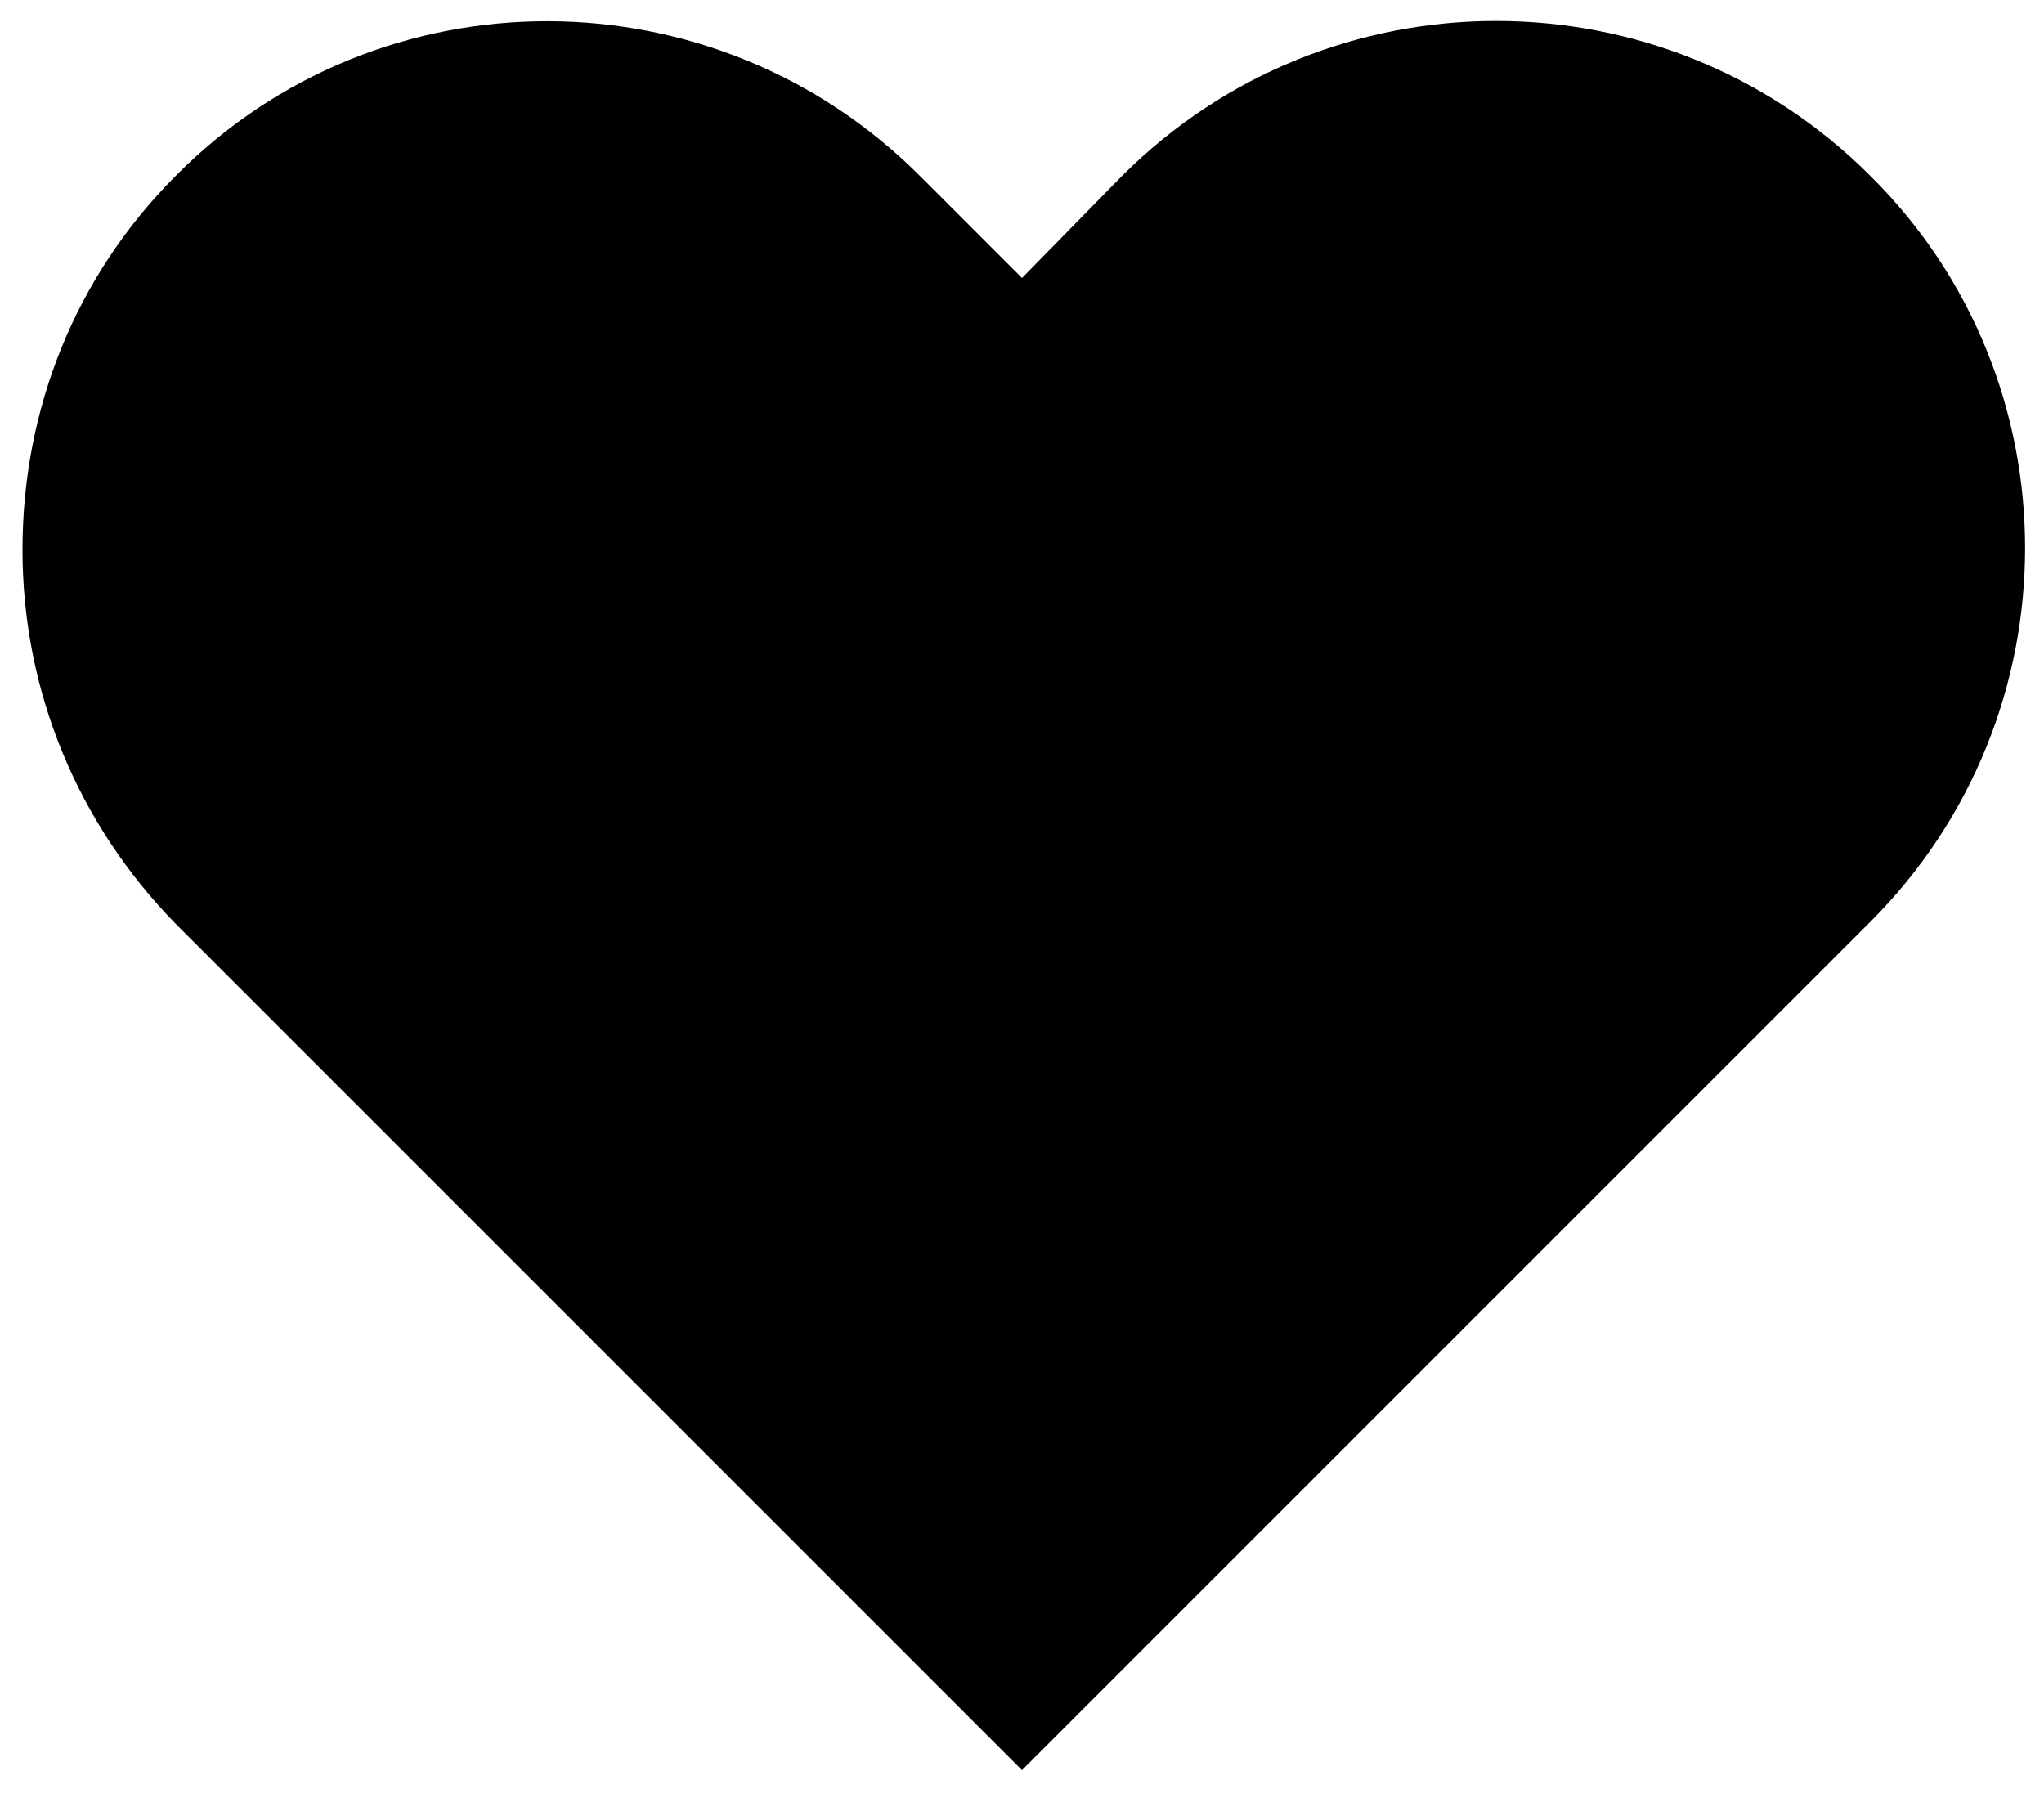
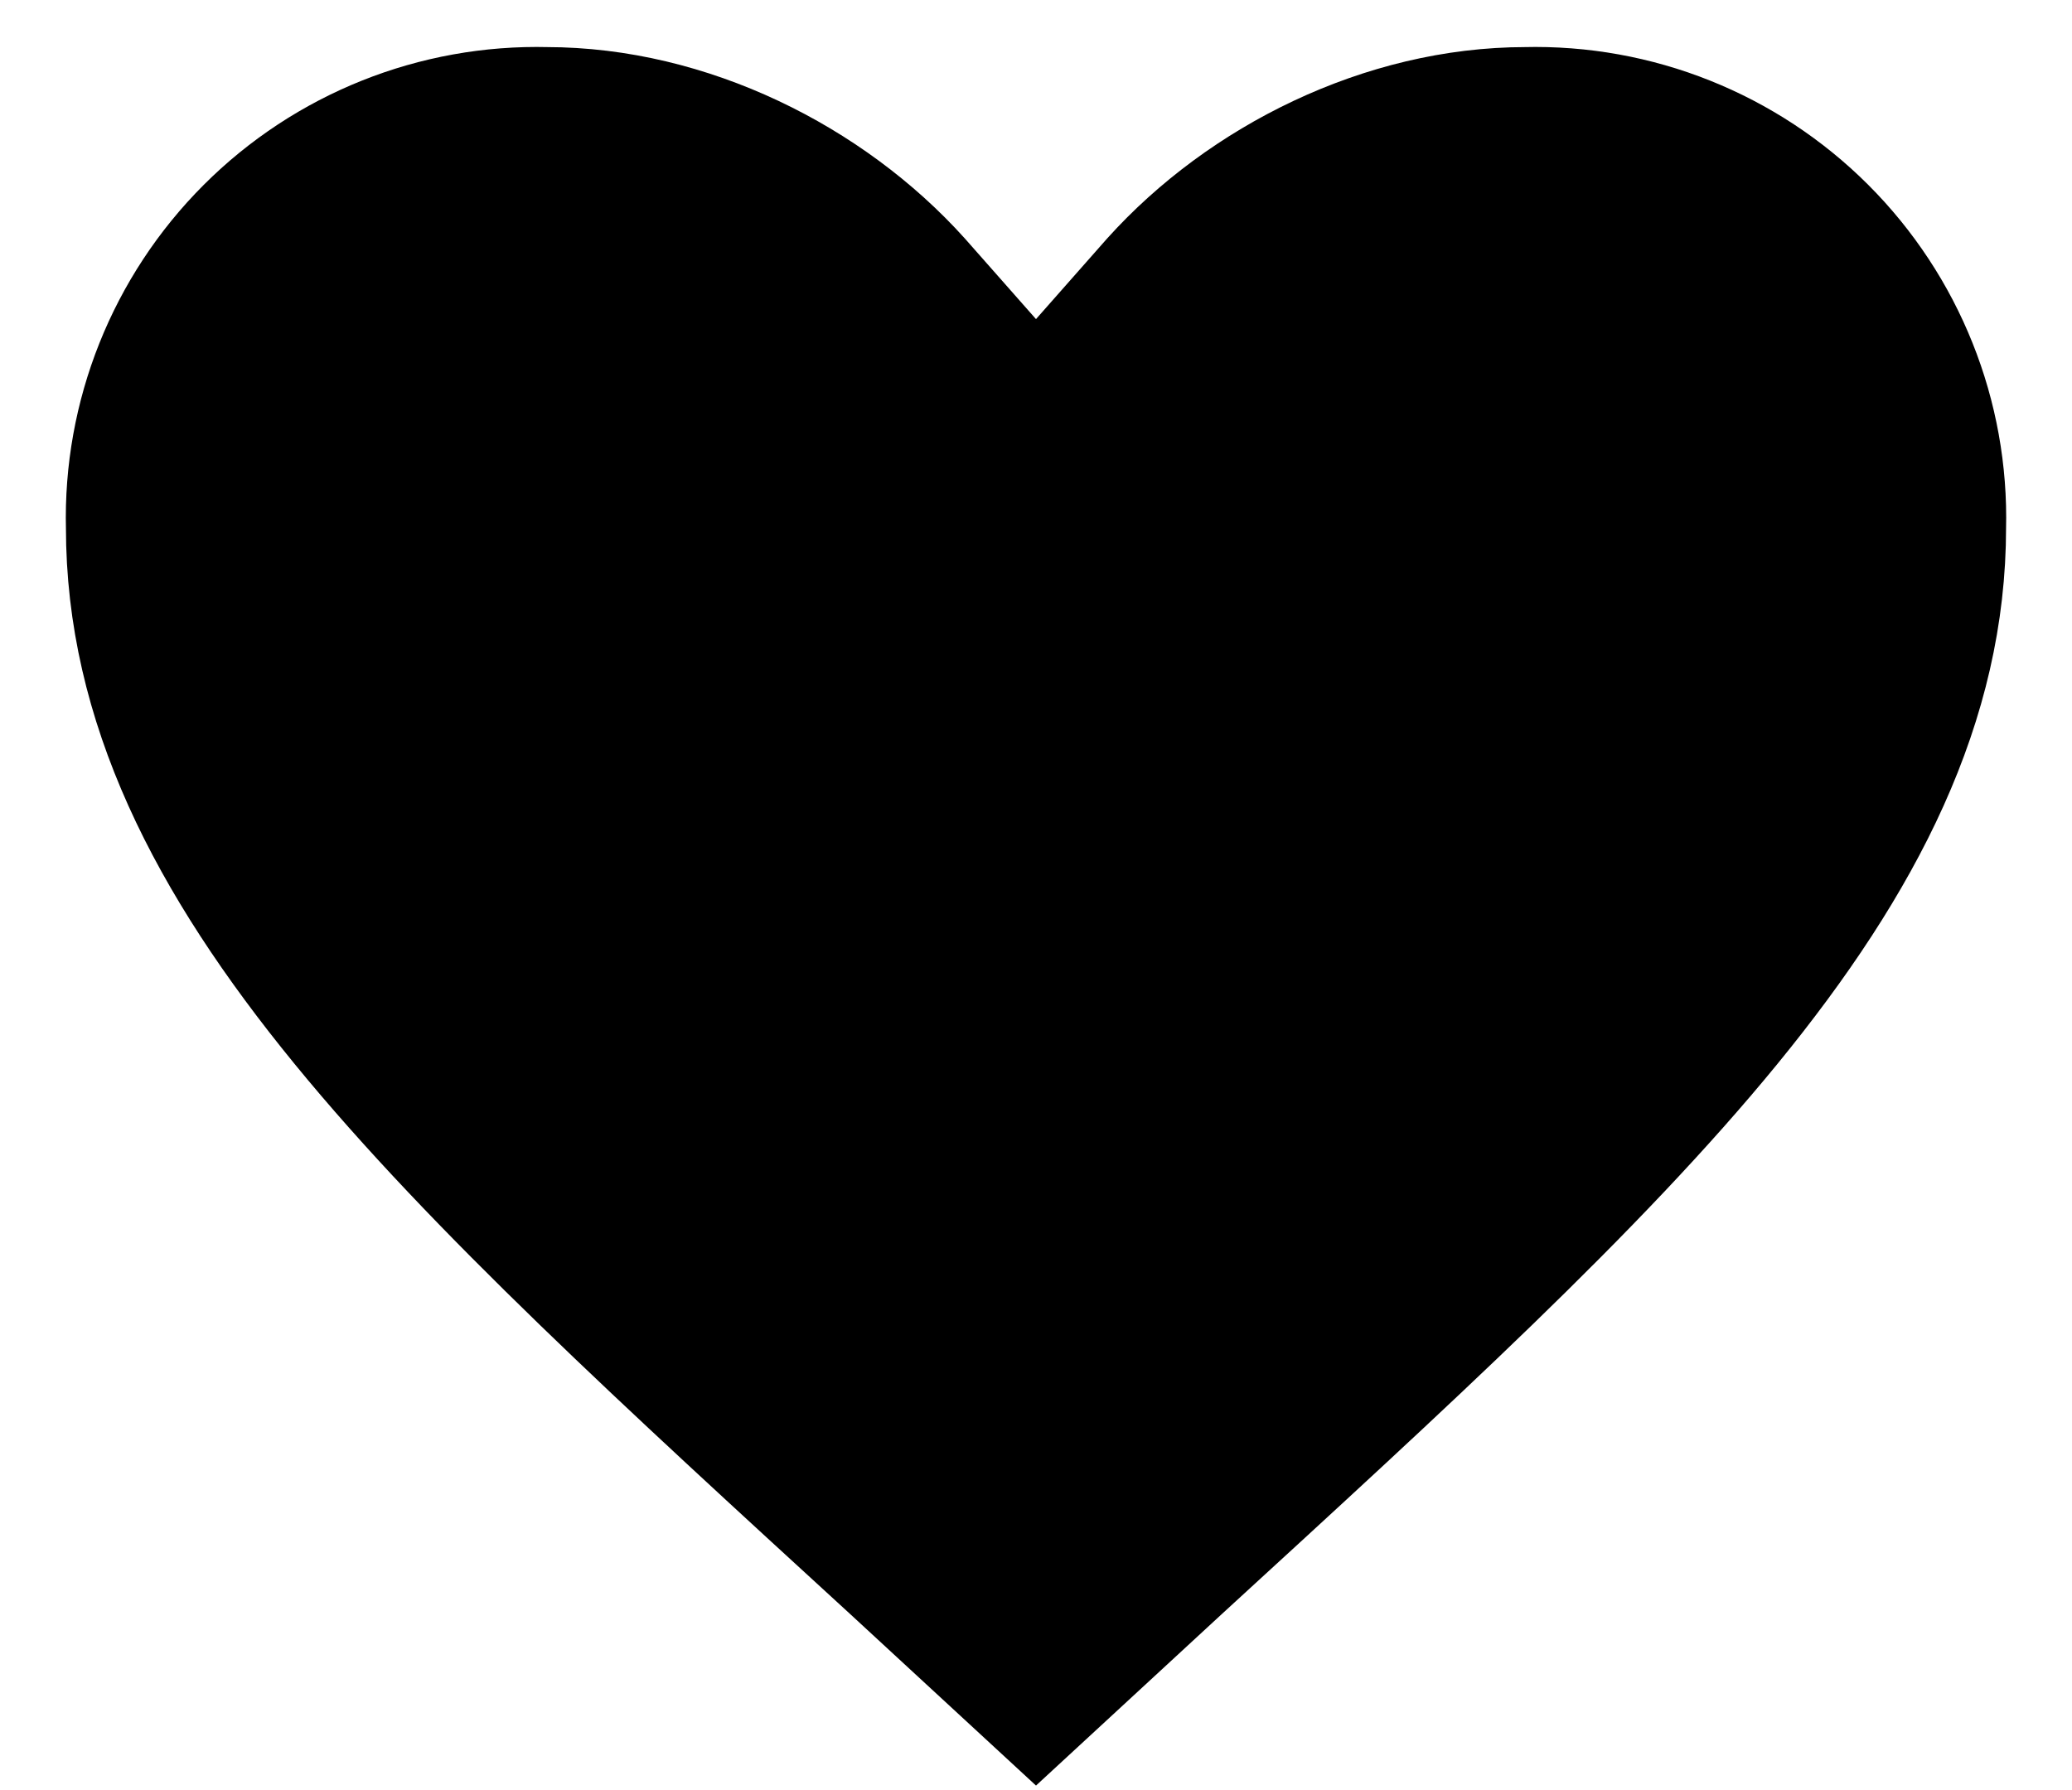
- <svg xmlns="http://www.w3.org/2000/svg" version="1.1" id="Layer_1" x="0px" y="0px" viewBox="0 0 100 87.7" style="enable-background:new 0 0 100 87.7;" xml:space="preserve">
-   <g>
-     <path d="M91.5,45.1c10.1-10.1,10.1-26.5,0-36.5l0,0C81.4-1.5,65-1.5,54.9,8.6l-4.9,5l-4.9-4.9C35-1.5,18.6-1.5,8.6,8.6   C3.7,13.5,1.1,20,1.1,26.9s2.7,13.4,7.5,18.3L50,86.6L91.5,45.1z" />
-   </g>
+ <svg xmlns="http://www.w3.org/2000/svg" width="22" height="19" viewBox="0 0 22 19">
+   <path d="M11 17.6 9.7 16.4C4.9 12 1.7 9.1 1.7 5.6A4 4 0 0 1 5.8 1.5c1.4 0 2.8.7 3.7 1.7L11 4.9l1.5-1.7c.9-1 2.3-1.7 3.7-1.7a4 4 0 0 1 4.1 4.1c0 3.5-3.2 6.4-8 10.8z" fill="#000" stroke="#000" stroke-width="2" />
</svg>
